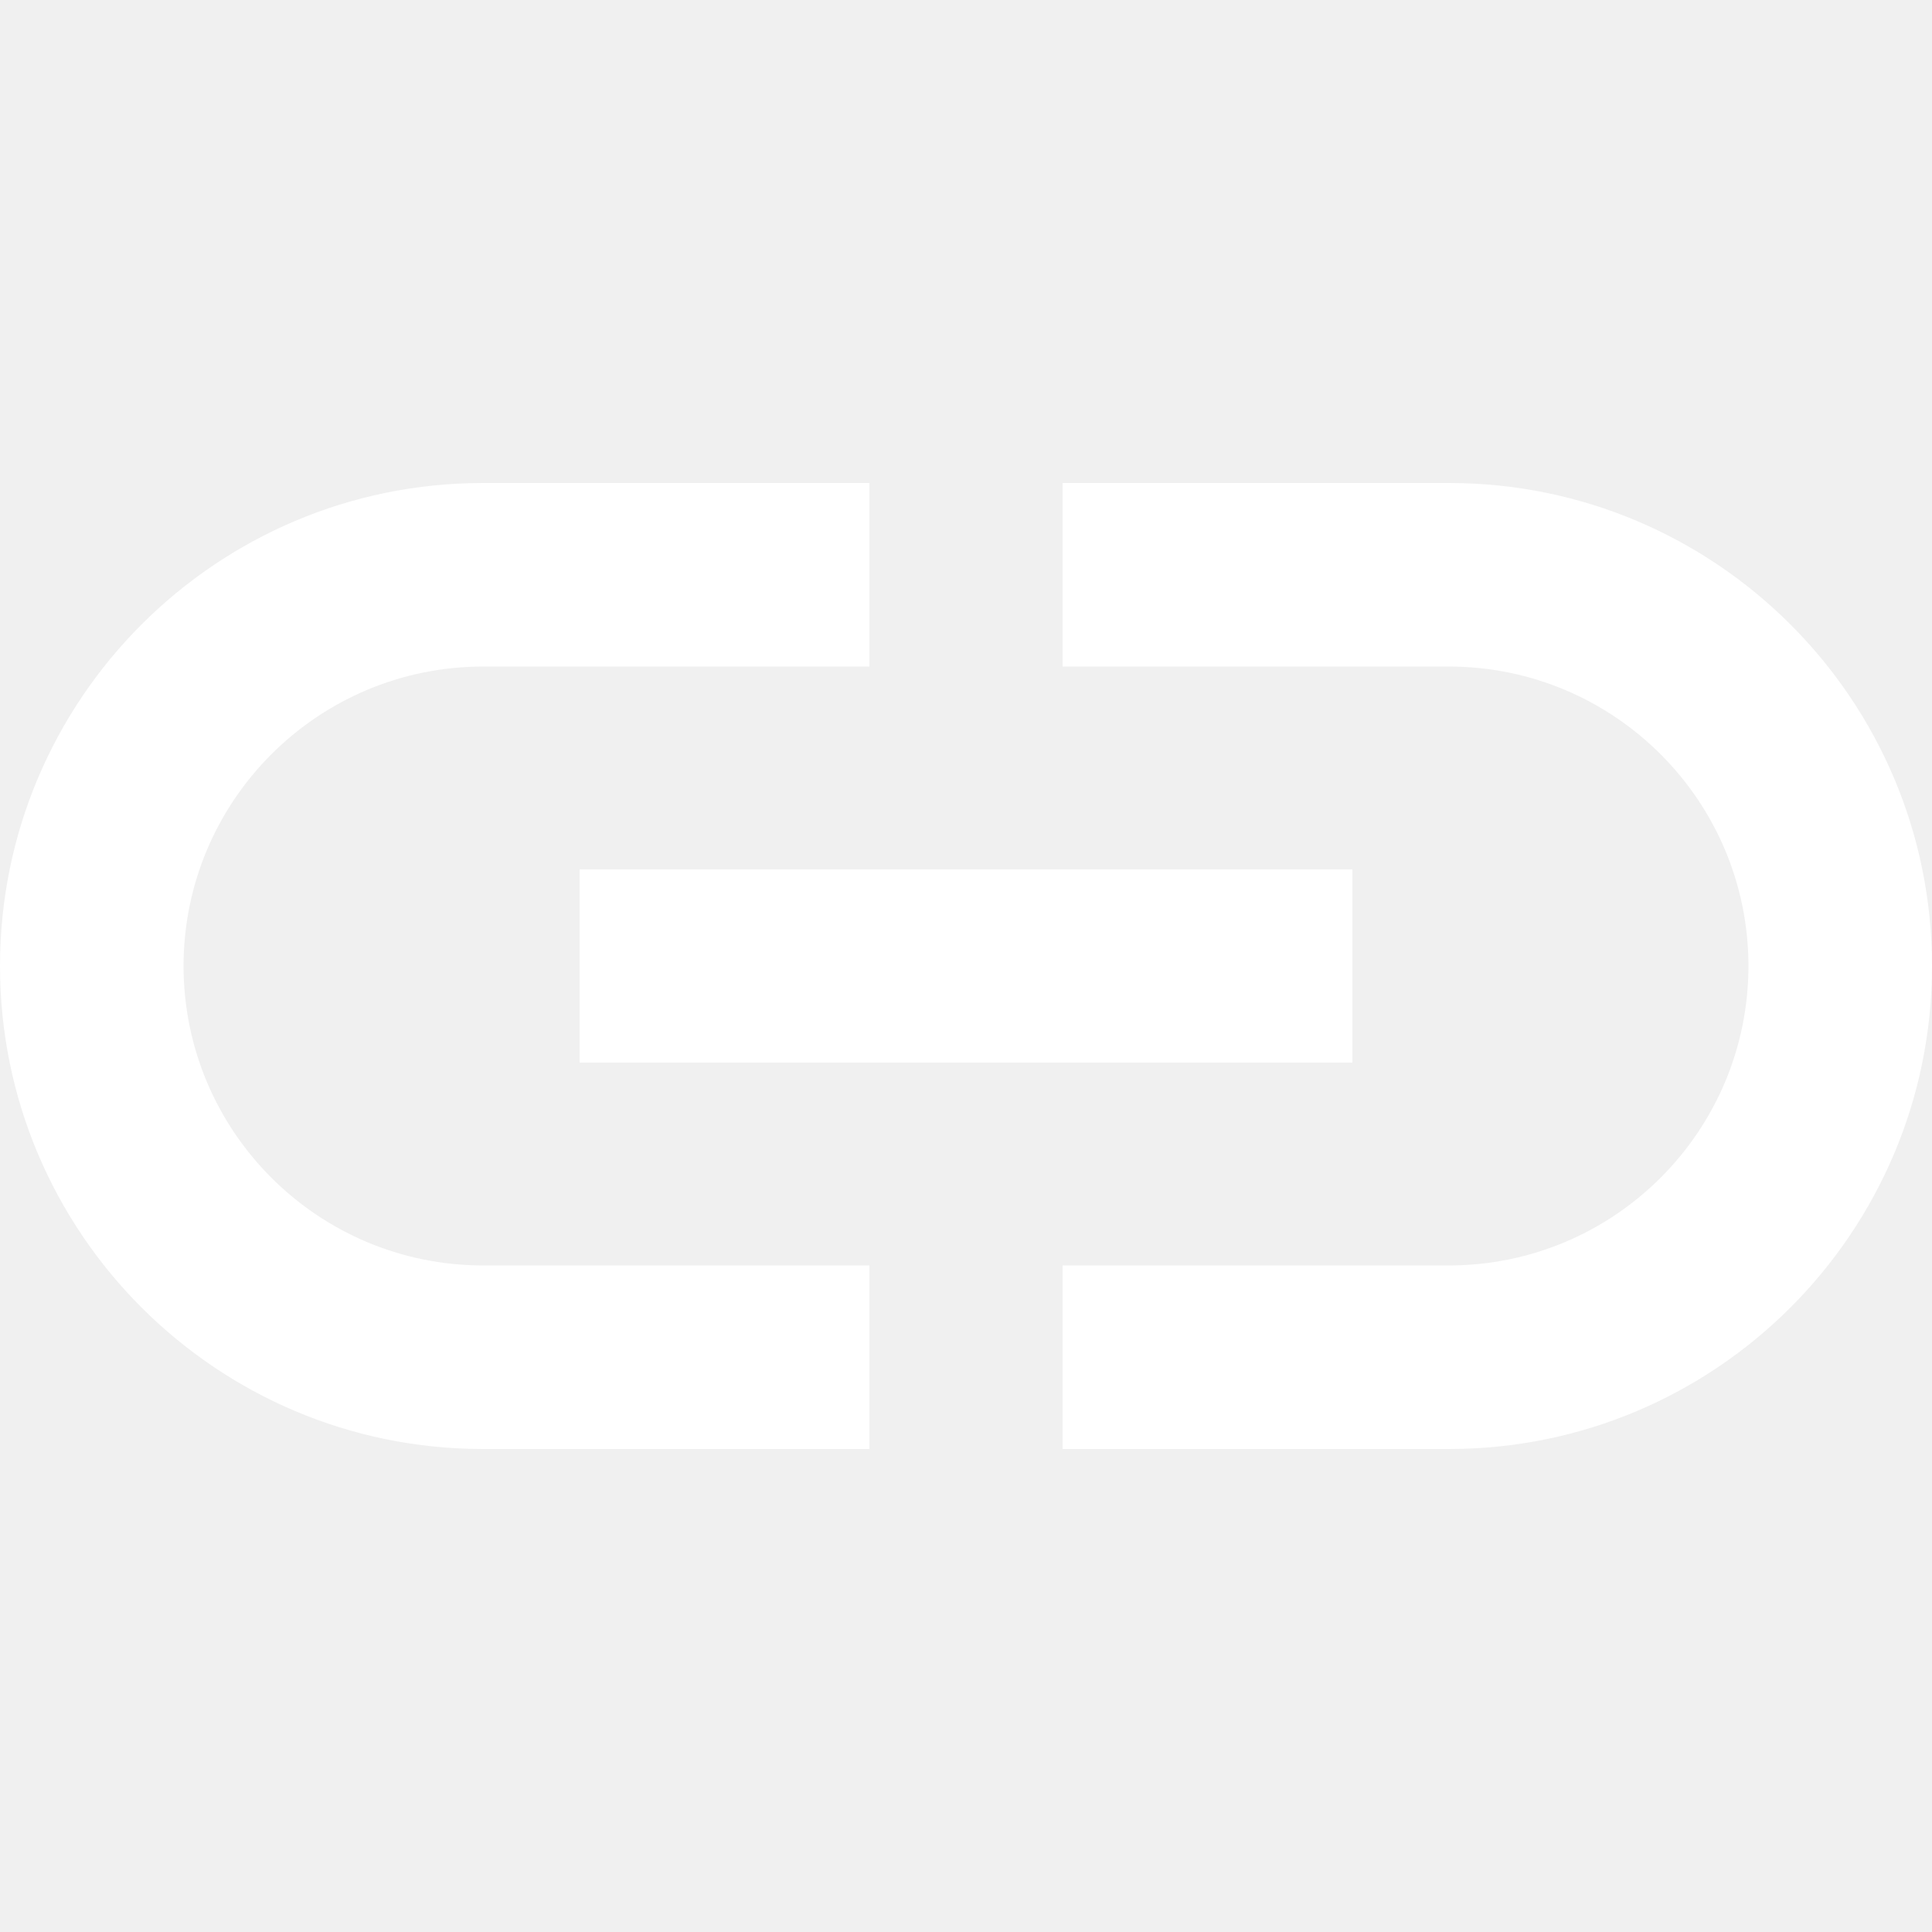
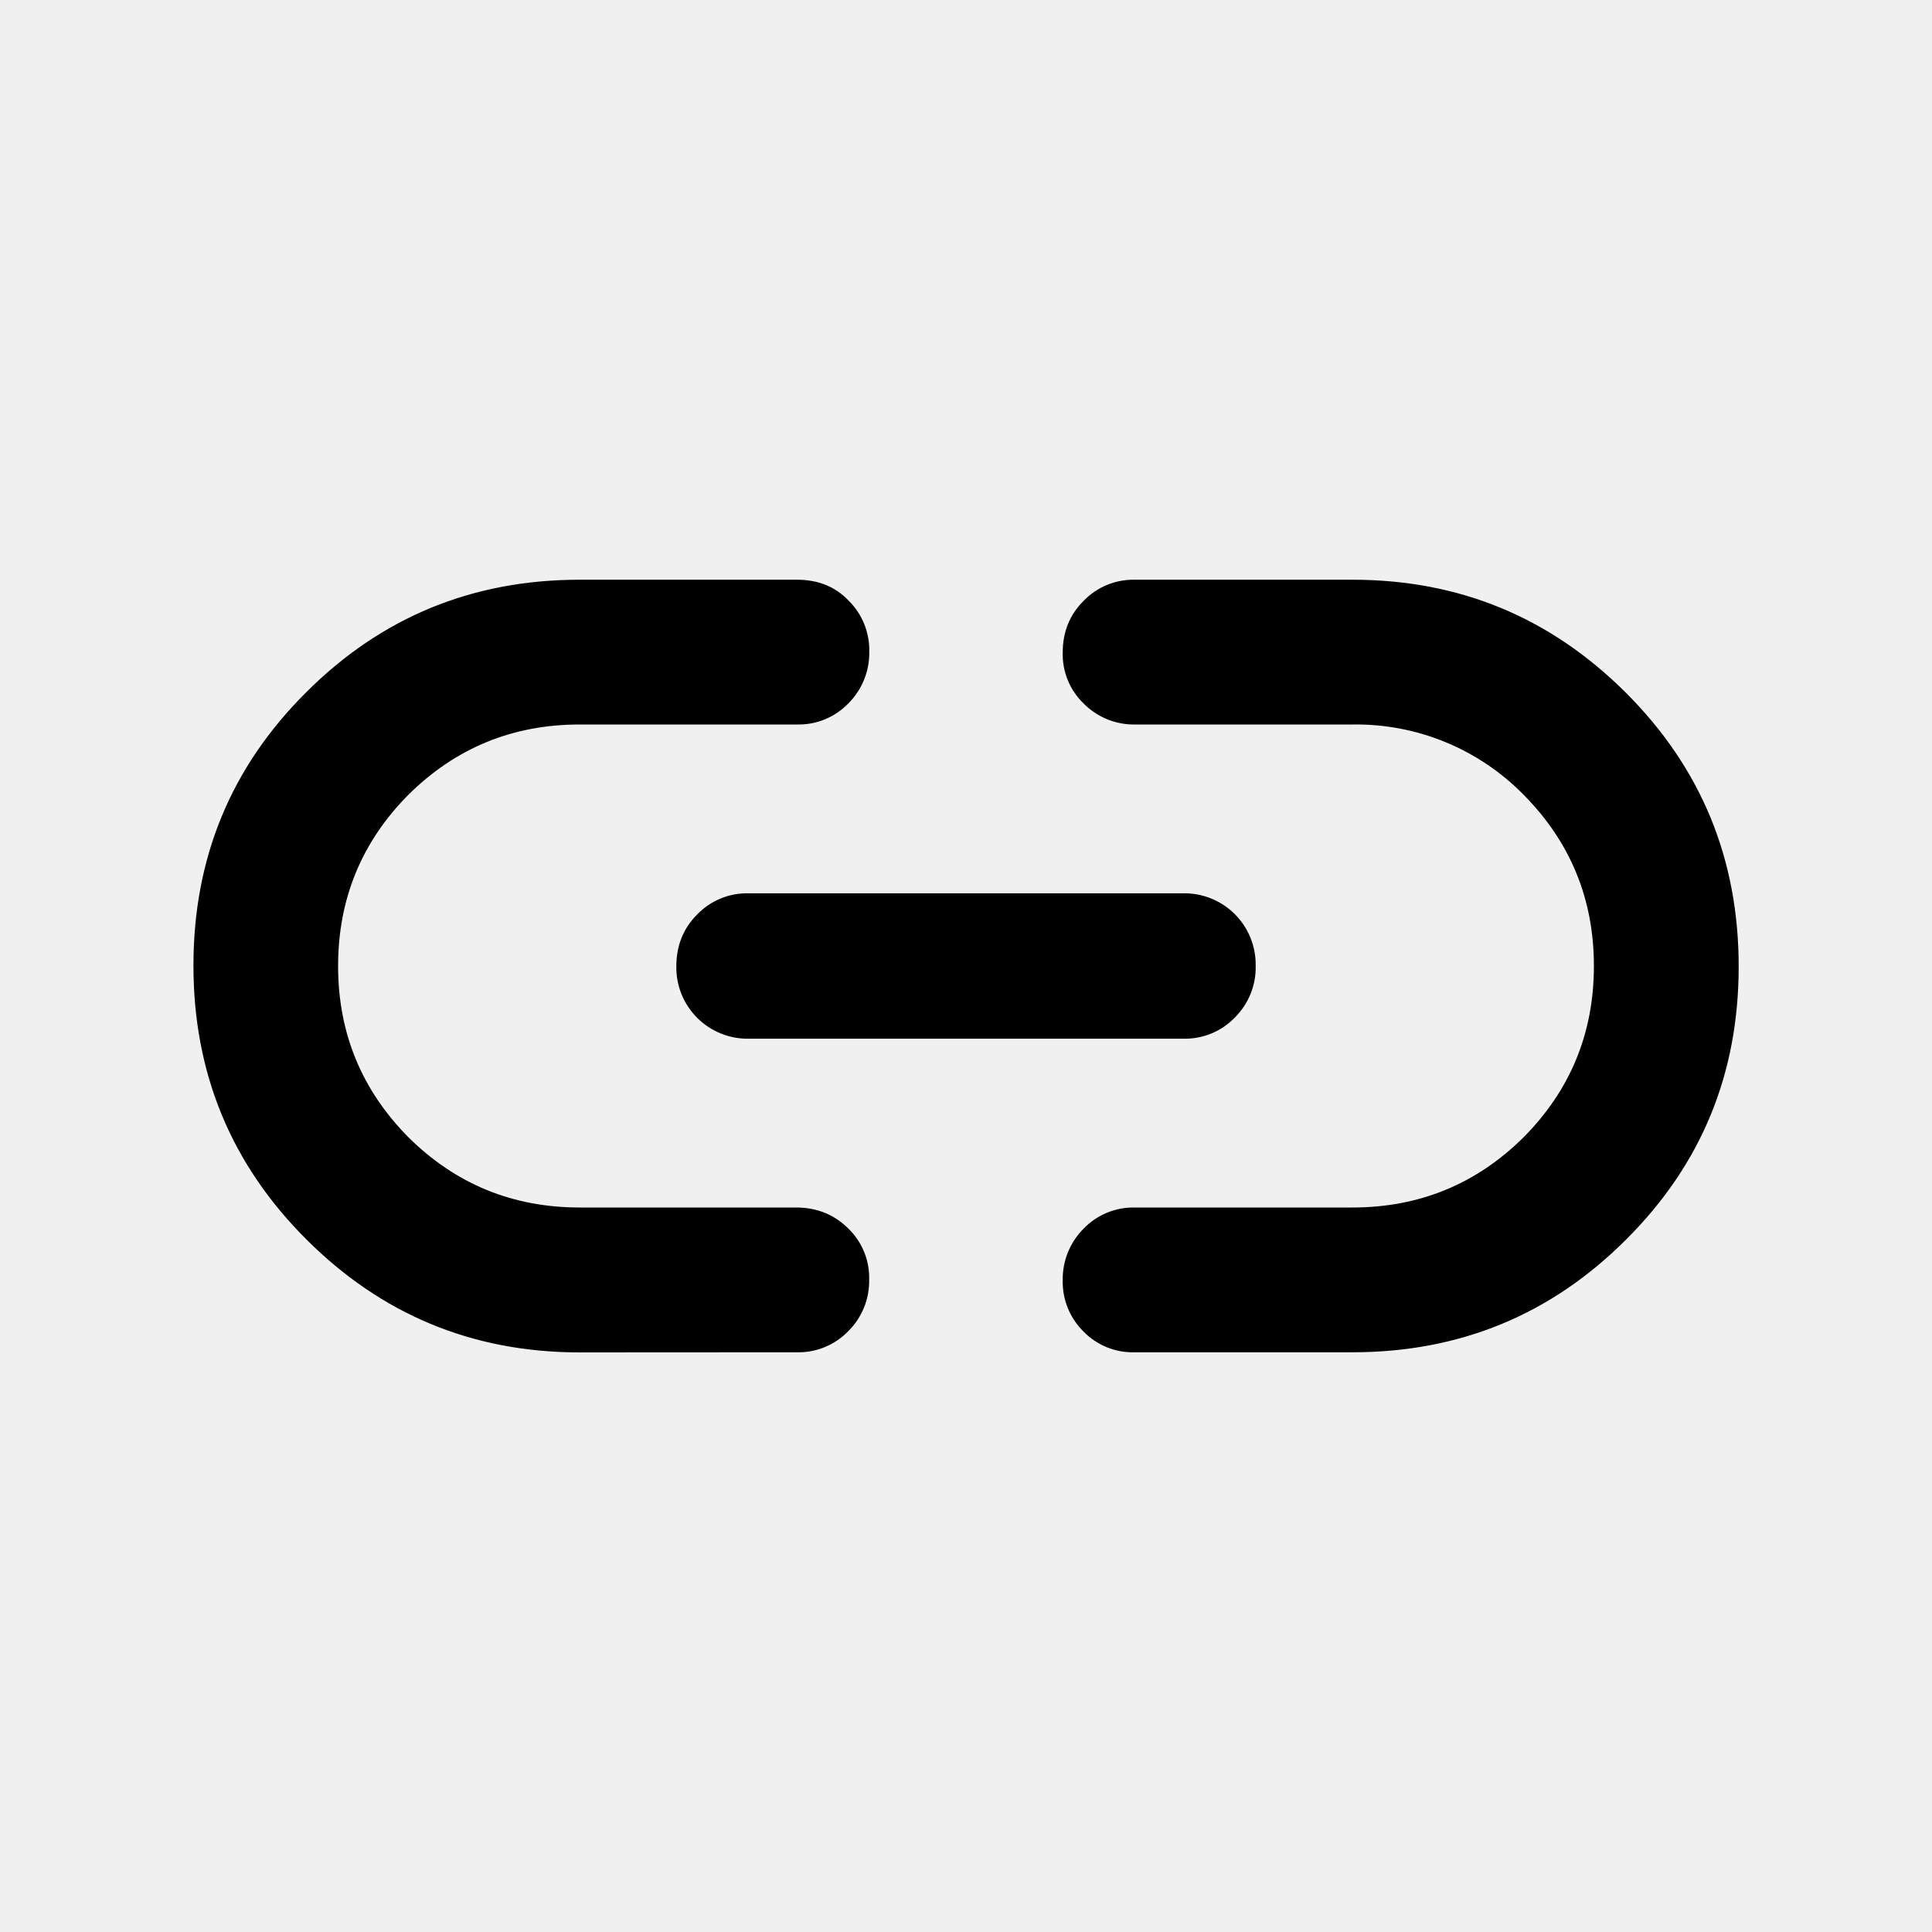
<svg xmlns="http://www.w3.org/2000/svg" width="16" height="16">
-   <g fill="none" fill-rule="evenodd">
-     <path d="M0 0h16v16H0z" />
-     <path fill="#fff" fill-rule="nonzero" d="M1.52 8A2.482 2.482 0 0 1 4 5.52h3.2V4H4C1.792 4 0 5.792 0 8s1.792 4 4 4h3.2v-1.52H4A2.482 2.482 0 0 1 1.52 8zm3.28.8h6.4V7.2H4.8v1.6zM12 4H8.8v1.52H12A2.482 2.482 0 0 1 14.48 8 2.482 2.482 0 0 1 12 10.48H8.8V12H12c2.208 0 4-1.792 4-4s-1.792-4-4-4z" />
-   </g>
+   <path d="M4.8 11.2c-.886 0-1.64-.313-2.265-.938-.625-.625-.933-1.38-.933-2.266 0-.887.308-1.64.933-2.262.625-.625 1.38-.933 2.266-.933h1.8c.169 0 .313.054.426.172a.577.577 0 0 1 .172.425.59.59 0 0 1-.172.426.572.572 0 0 1-.425.176H4.8c-.555 0-1.028.195-1.418.582-.387.39-.582.863-.582 1.418 0 .555.195 1.027.582 1.418.39.387.863.582 1.418.582h1.793c.172 0 .316.059.43.172a.566.566 0 0 1 .175.426.583.583 0 0 1-.172.425.572.572 0 0 1-.425.176Zm1.403-2.598a.59.59 0 0 1-.602-.598c0-.168.055-.313.172-.43a.572.572 0 0 1 .426-.176h3.598a.59.59 0 0 1 .602.598.583.583 0 0 1-.172.43.572.572 0 0 1-.426.176Zm3.195 2.597a.568.568 0 0 1-.425-.172.577.577 0 0 1-.172-.425.59.59 0 0 1 .172-.426.572.572 0 0 1 .425-.176H11.2c.555 0 1.028-.195 1.418-.582.387-.39.582-.863.582-1.418 0-.555-.195-1.027-.582-1.418A1.943 1.943 0 0 0 11.2 6H9.406a.586.586 0 0 1-.43-.172.566.566 0 0 1-.175-.426c0-.168.058-.312.172-.425a.572.572 0 0 1 .425-.176H11.2c.887 0 1.64.312 2.266.937.625.625.933 1.38.933 2.266 0 .887-.308 1.64-.933 2.262-.625.625-1.38.933-2.266.933Zm0 0" />
</svg>
